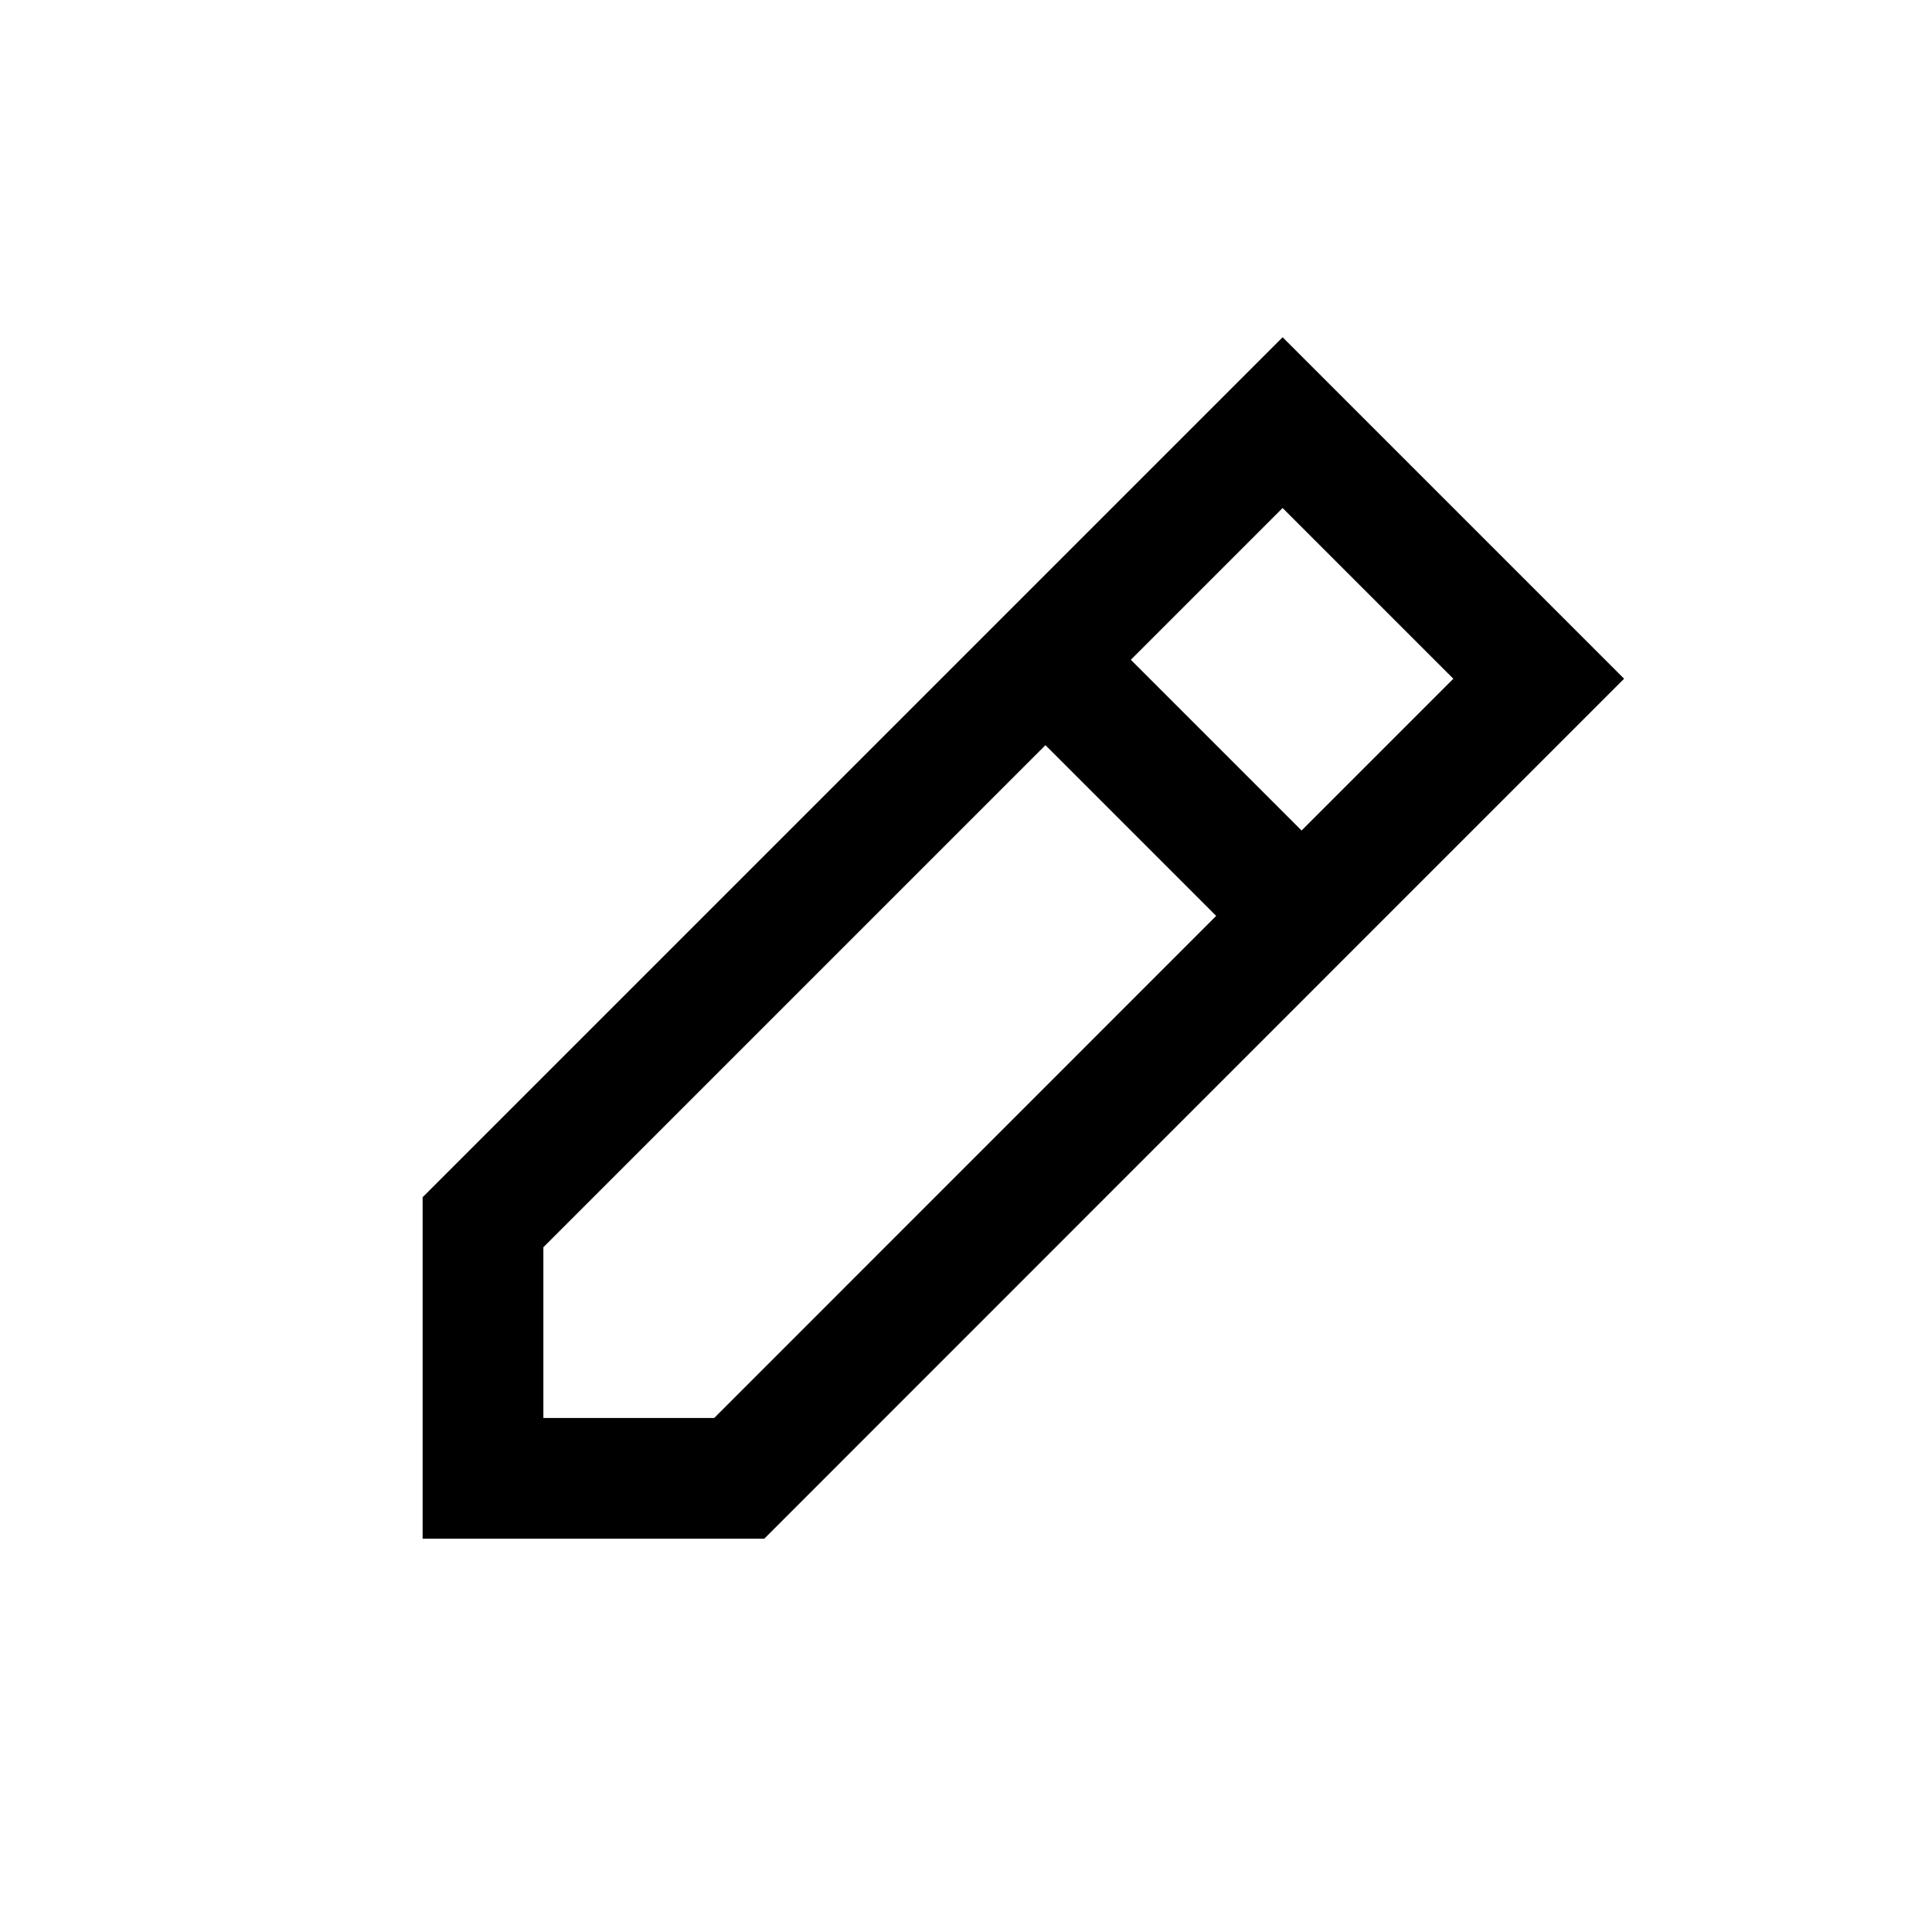
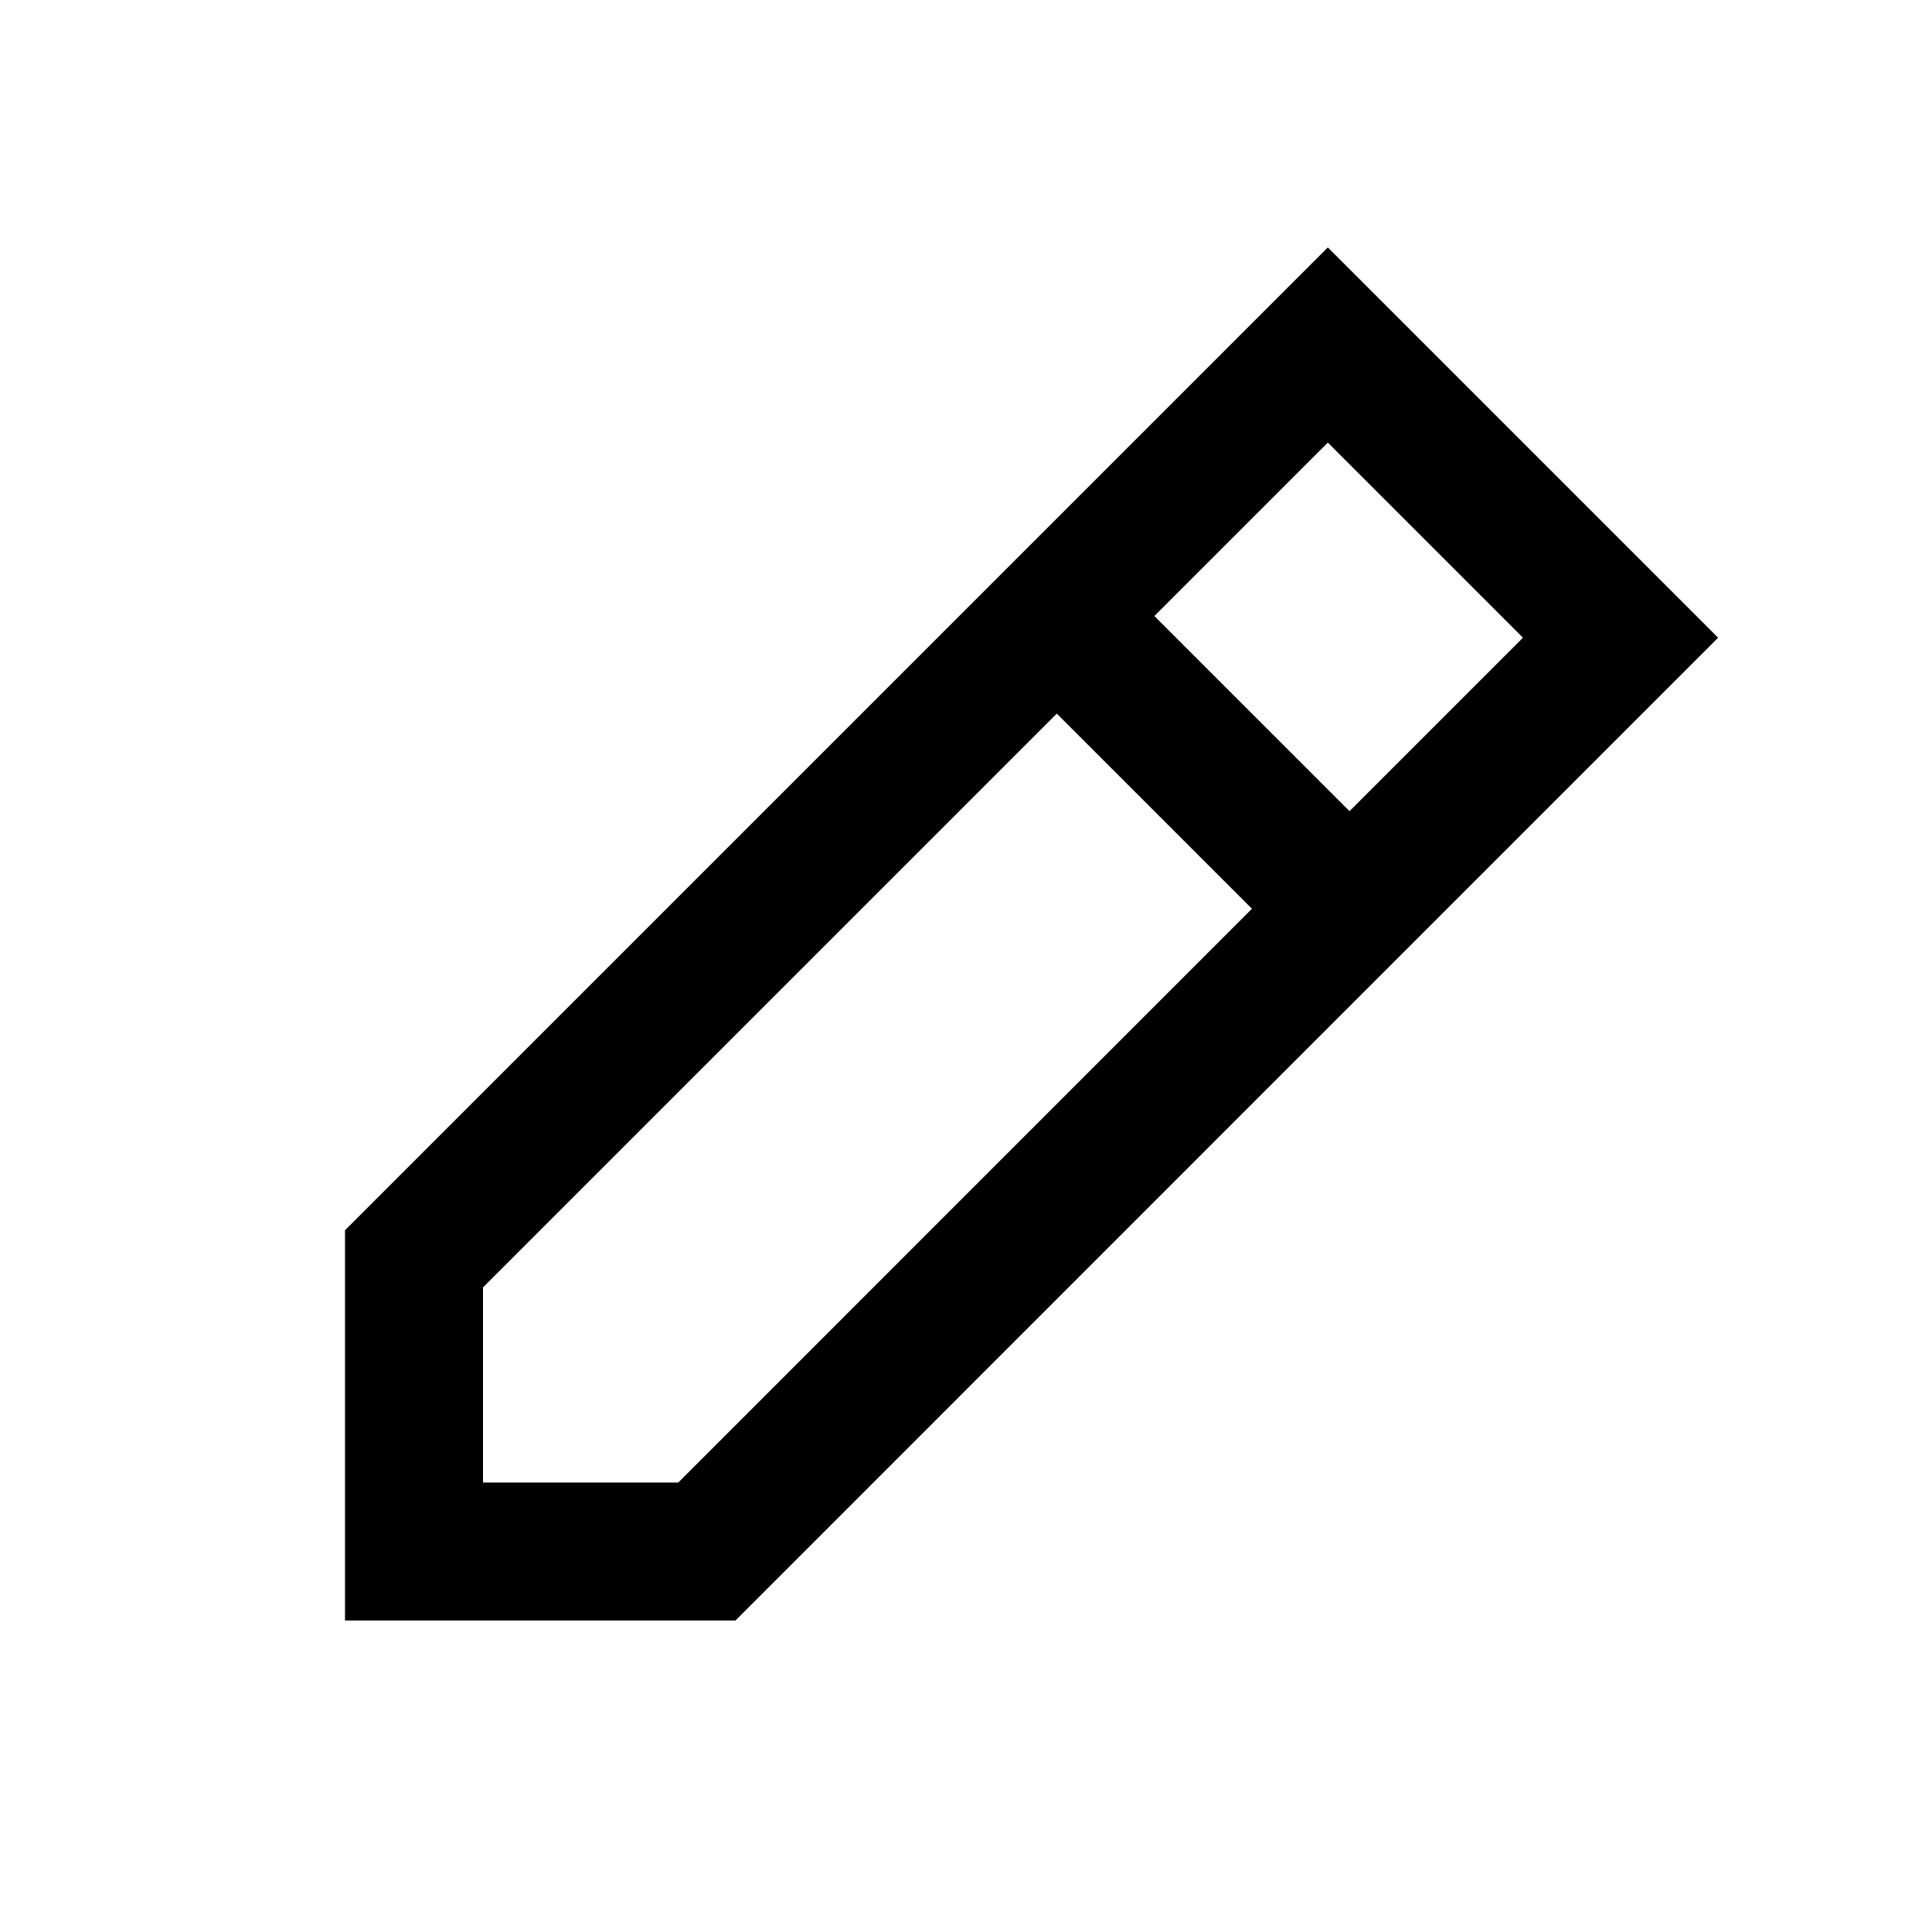
- <svg xmlns="http://www.w3.org/2000/svg" width="16" height="16" viewBox="0 0 16 16" fill="none">
-   <path d="M10.779 7.585L6.122 12.243H4L4 10.122L8.658 5.464M10.779 7.585L12.743 5.621L10.622 3.5L8.658 5.464M10.779 7.585L8.658 5.464" stroke="currentColor" fill="none" />
+ <svg xmlns="http://www.w3.org/2000/svg" width="14" height="14" viewBox="0 0 14 14" fill="none">
+   <path d="M9.779 6.585L5.122 11.243H3V9.122L7.658 4.464M9.779 6.585L11.743 4.621L9.622 2.5L7.658 4.464M9.779 6.585L7.658 4.464" stroke="currentColor" fill="none" />
</svg>
